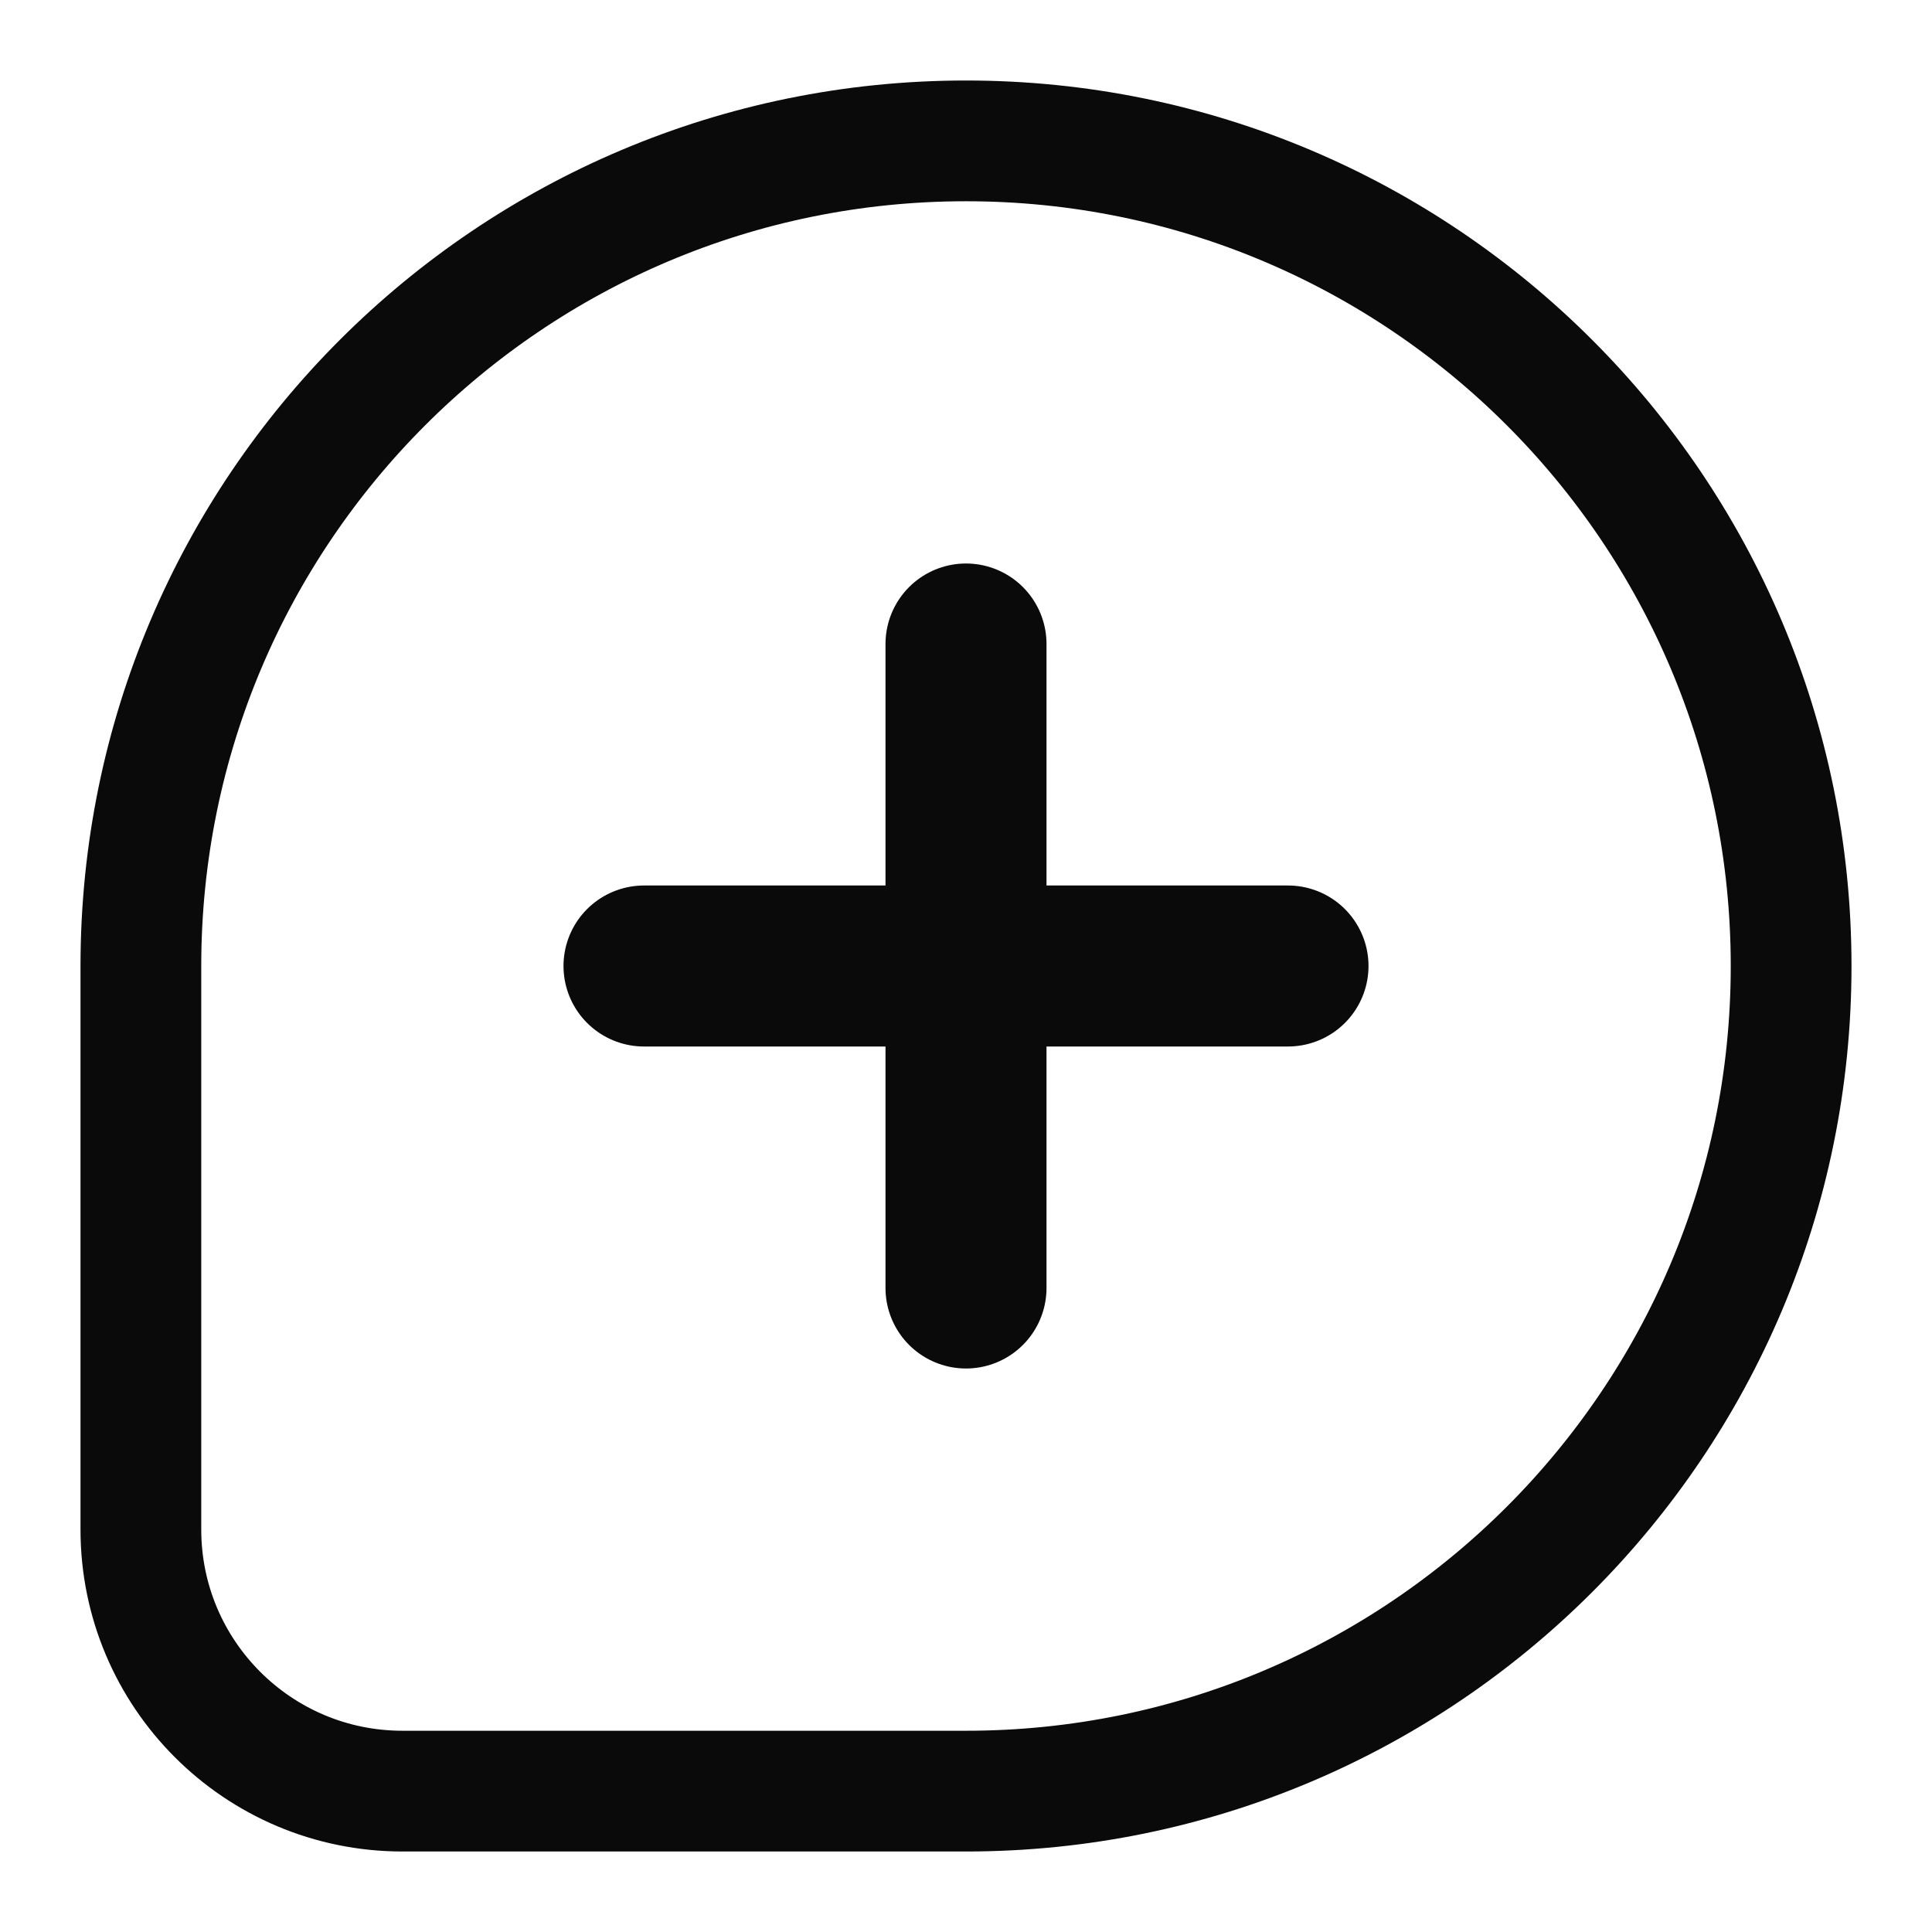
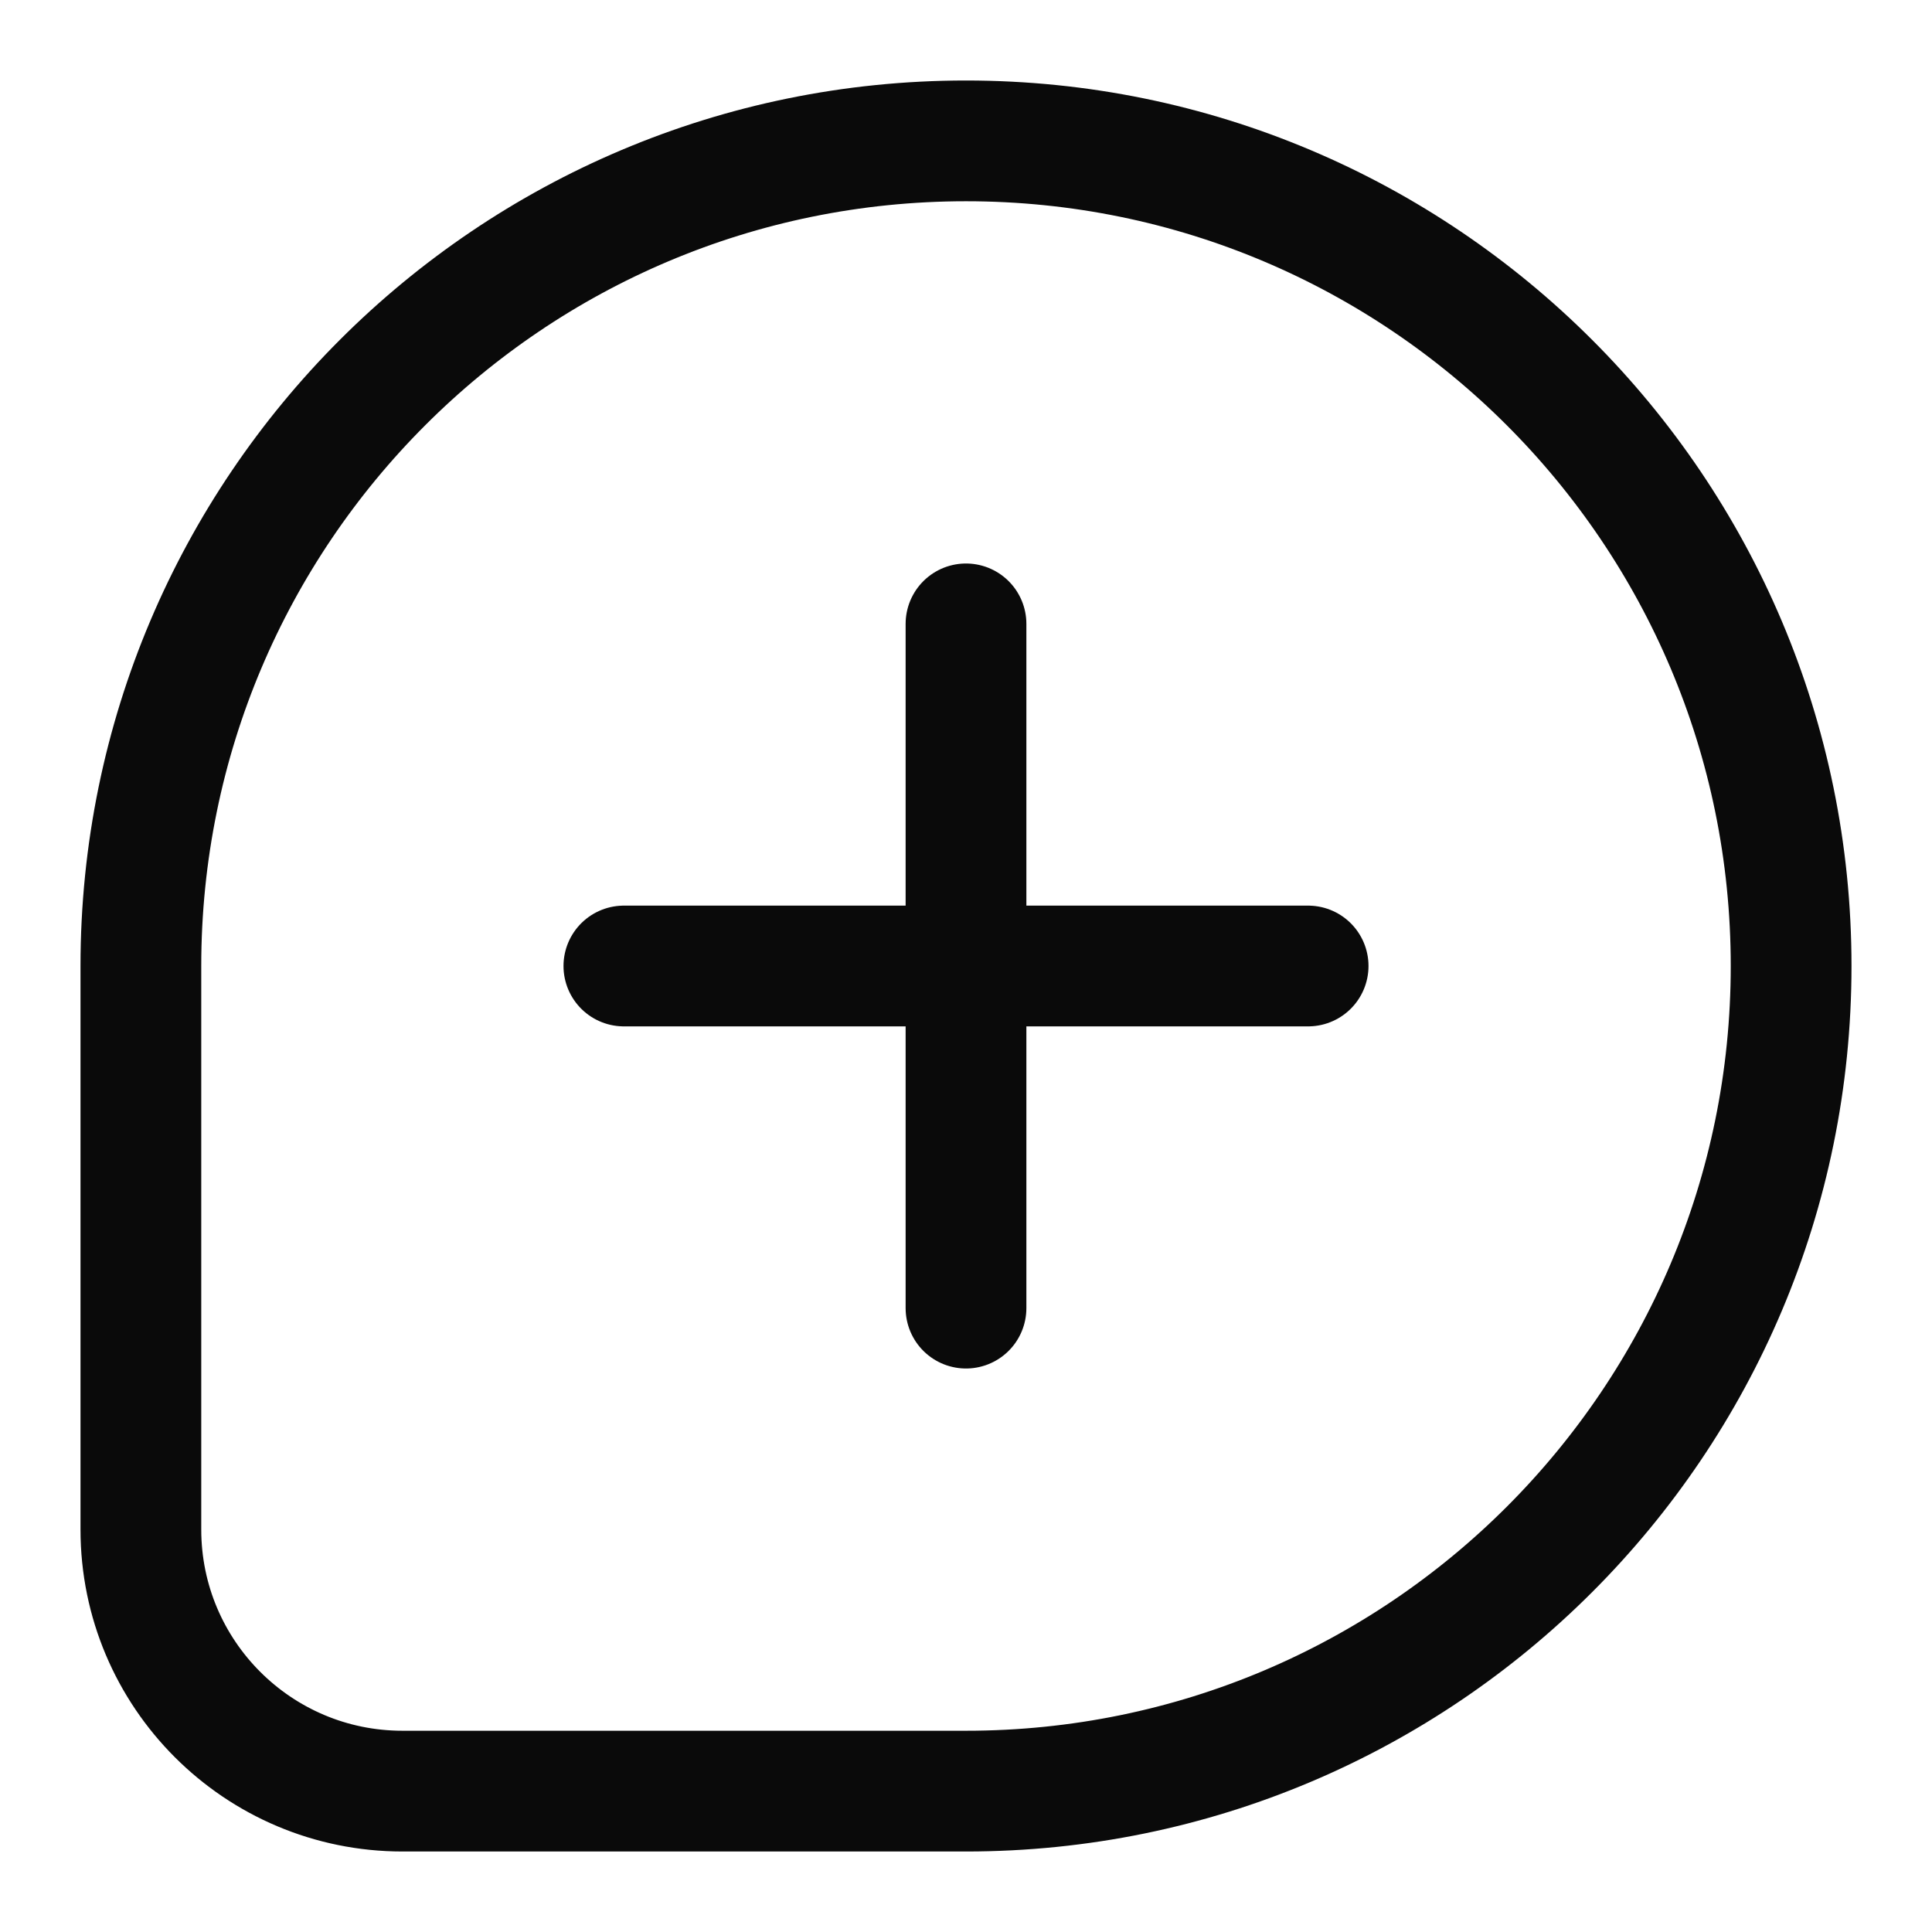
<svg xmlns="http://www.w3.org/2000/svg" width="24" height="24" viewBox="0 0 24 24" fill="none">
-   <path d="M12 8C12 11.384 12 12.616 12 16" stroke="#0A0A0A" stroke-width="2" stroke-linecap="round" />
-   <path d="M8 12H16" stroke="#0A0A0A" stroke-width="2" stroke-linecap="round" />
+   <path d="M12 7.75C12 11.346 12 12.654 12 16.25" stroke="#0A0A0A" stroke-width="1.5" stroke-linecap="round" />
+   <path d="M7.75 12H16.25" stroke="#0A0A0A" stroke-width="1.5" stroke-linecap="round" />
  <path d="M12 1.75C17.661 1.75 22.25 6.339 22.25 12C22.25 17.661 17.661 22.25 12 22.25H5C3.205 22.25 1.75 20.795 1.75 19V12C1.75 6.339 6.339 1.75 12 1.75Z" stroke="#0A0A0A" stroke-width="1.5" />
</svg>
